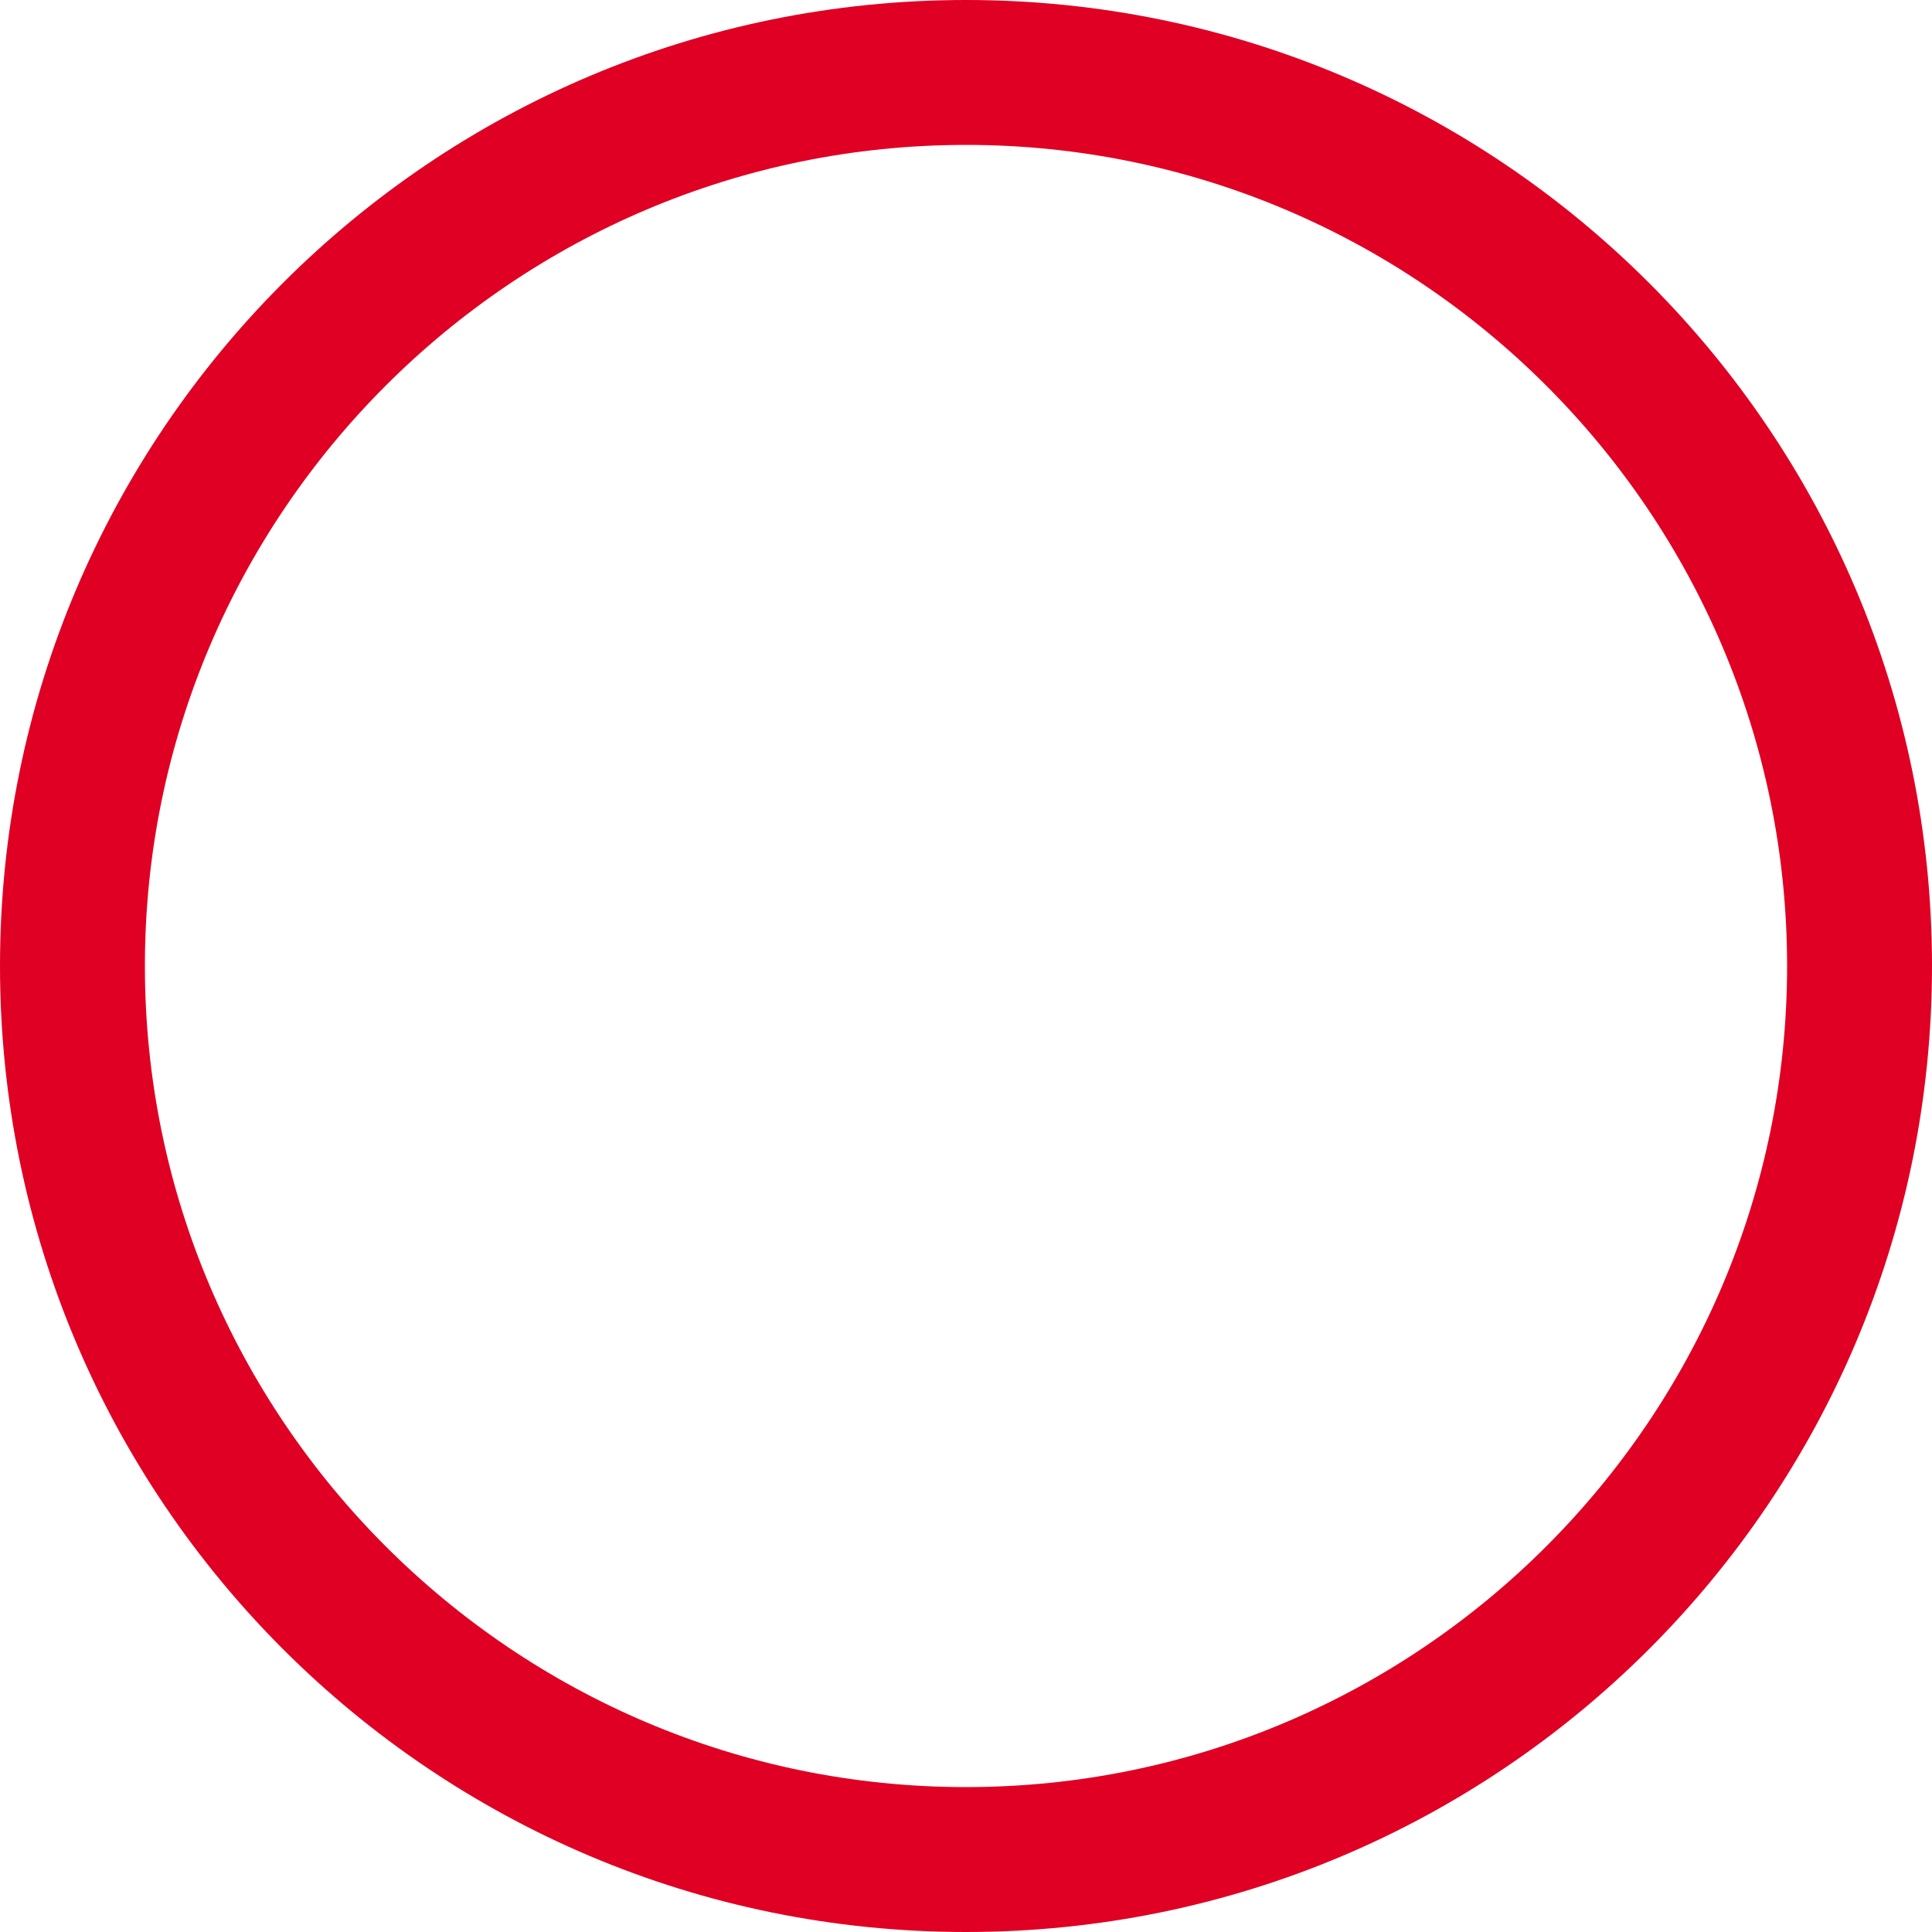
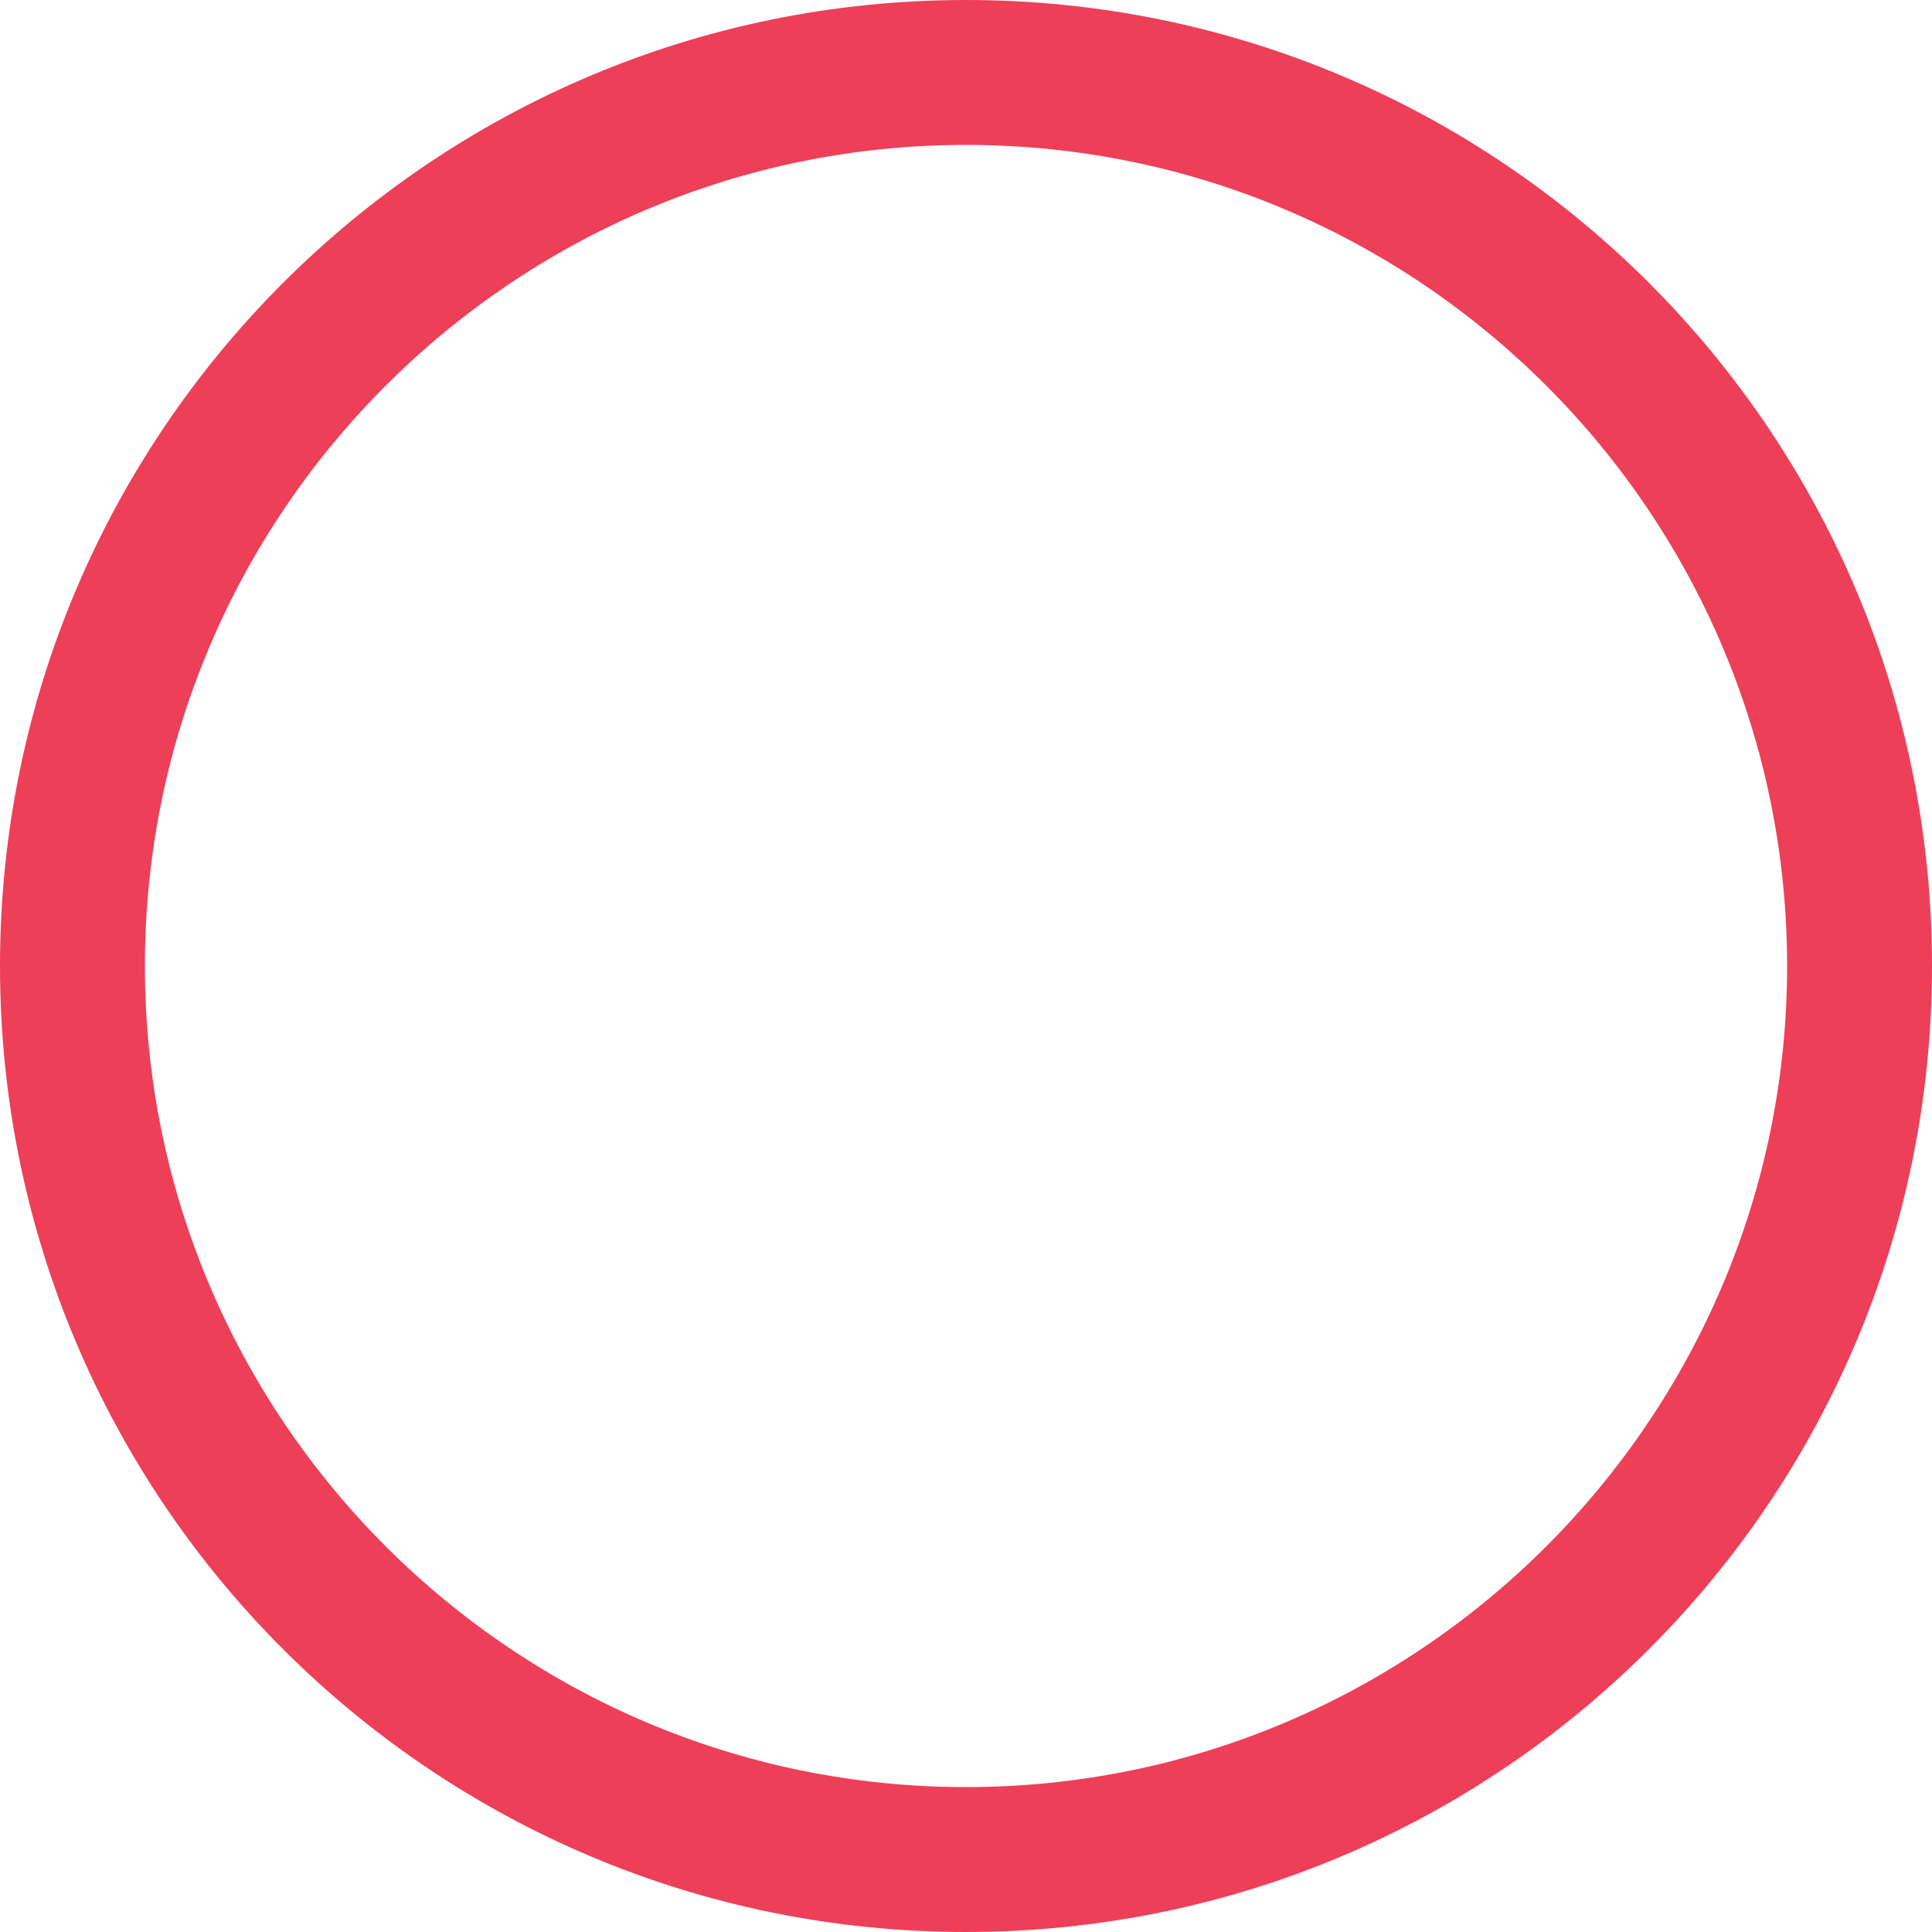
<svg xmlns="http://www.w3.org/2000/svg" width="24" height="24" viewBox="0 0 24 24" fill="none">
-   <path fill-rule="evenodd" clip-rule="evenodd" d="M12 22.2C6.376 22.2 1.8 17.624 1.8 12C1.8 6.376 6.376 1.8 12 1.8C17.624 1.8 22.2 6.376 22.2 12C22.2 17.624 17.624 22.2 12 22.2ZM12 0C5.373 0 0 5.373 0 12C0 18.628 5.373 24 12 24C18.628 24 24 18.628 24 12C24 5.373 18.628 0 12 0Z" fill="#DF0024" />
+   <path fill-rule="evenodd" clip-rule="evenodd" d="M12 22.2C6.376 22.2 1.8 17.624 1.8 12C1.8 6.376 6.376 1.8 12 1.8C17.624 1.8 22.2 6.376 22.2 12C22.2 17.624 17.624 22.2 12 22.2ZM12 0C5.373 0 0 5.373 0 12C0 18.628 5.373 24 12 24C18.628 24 24 18.628 24 12C24 5.373 18.628 0 12 0Z" fill="#EE3F58" />
</svg>
